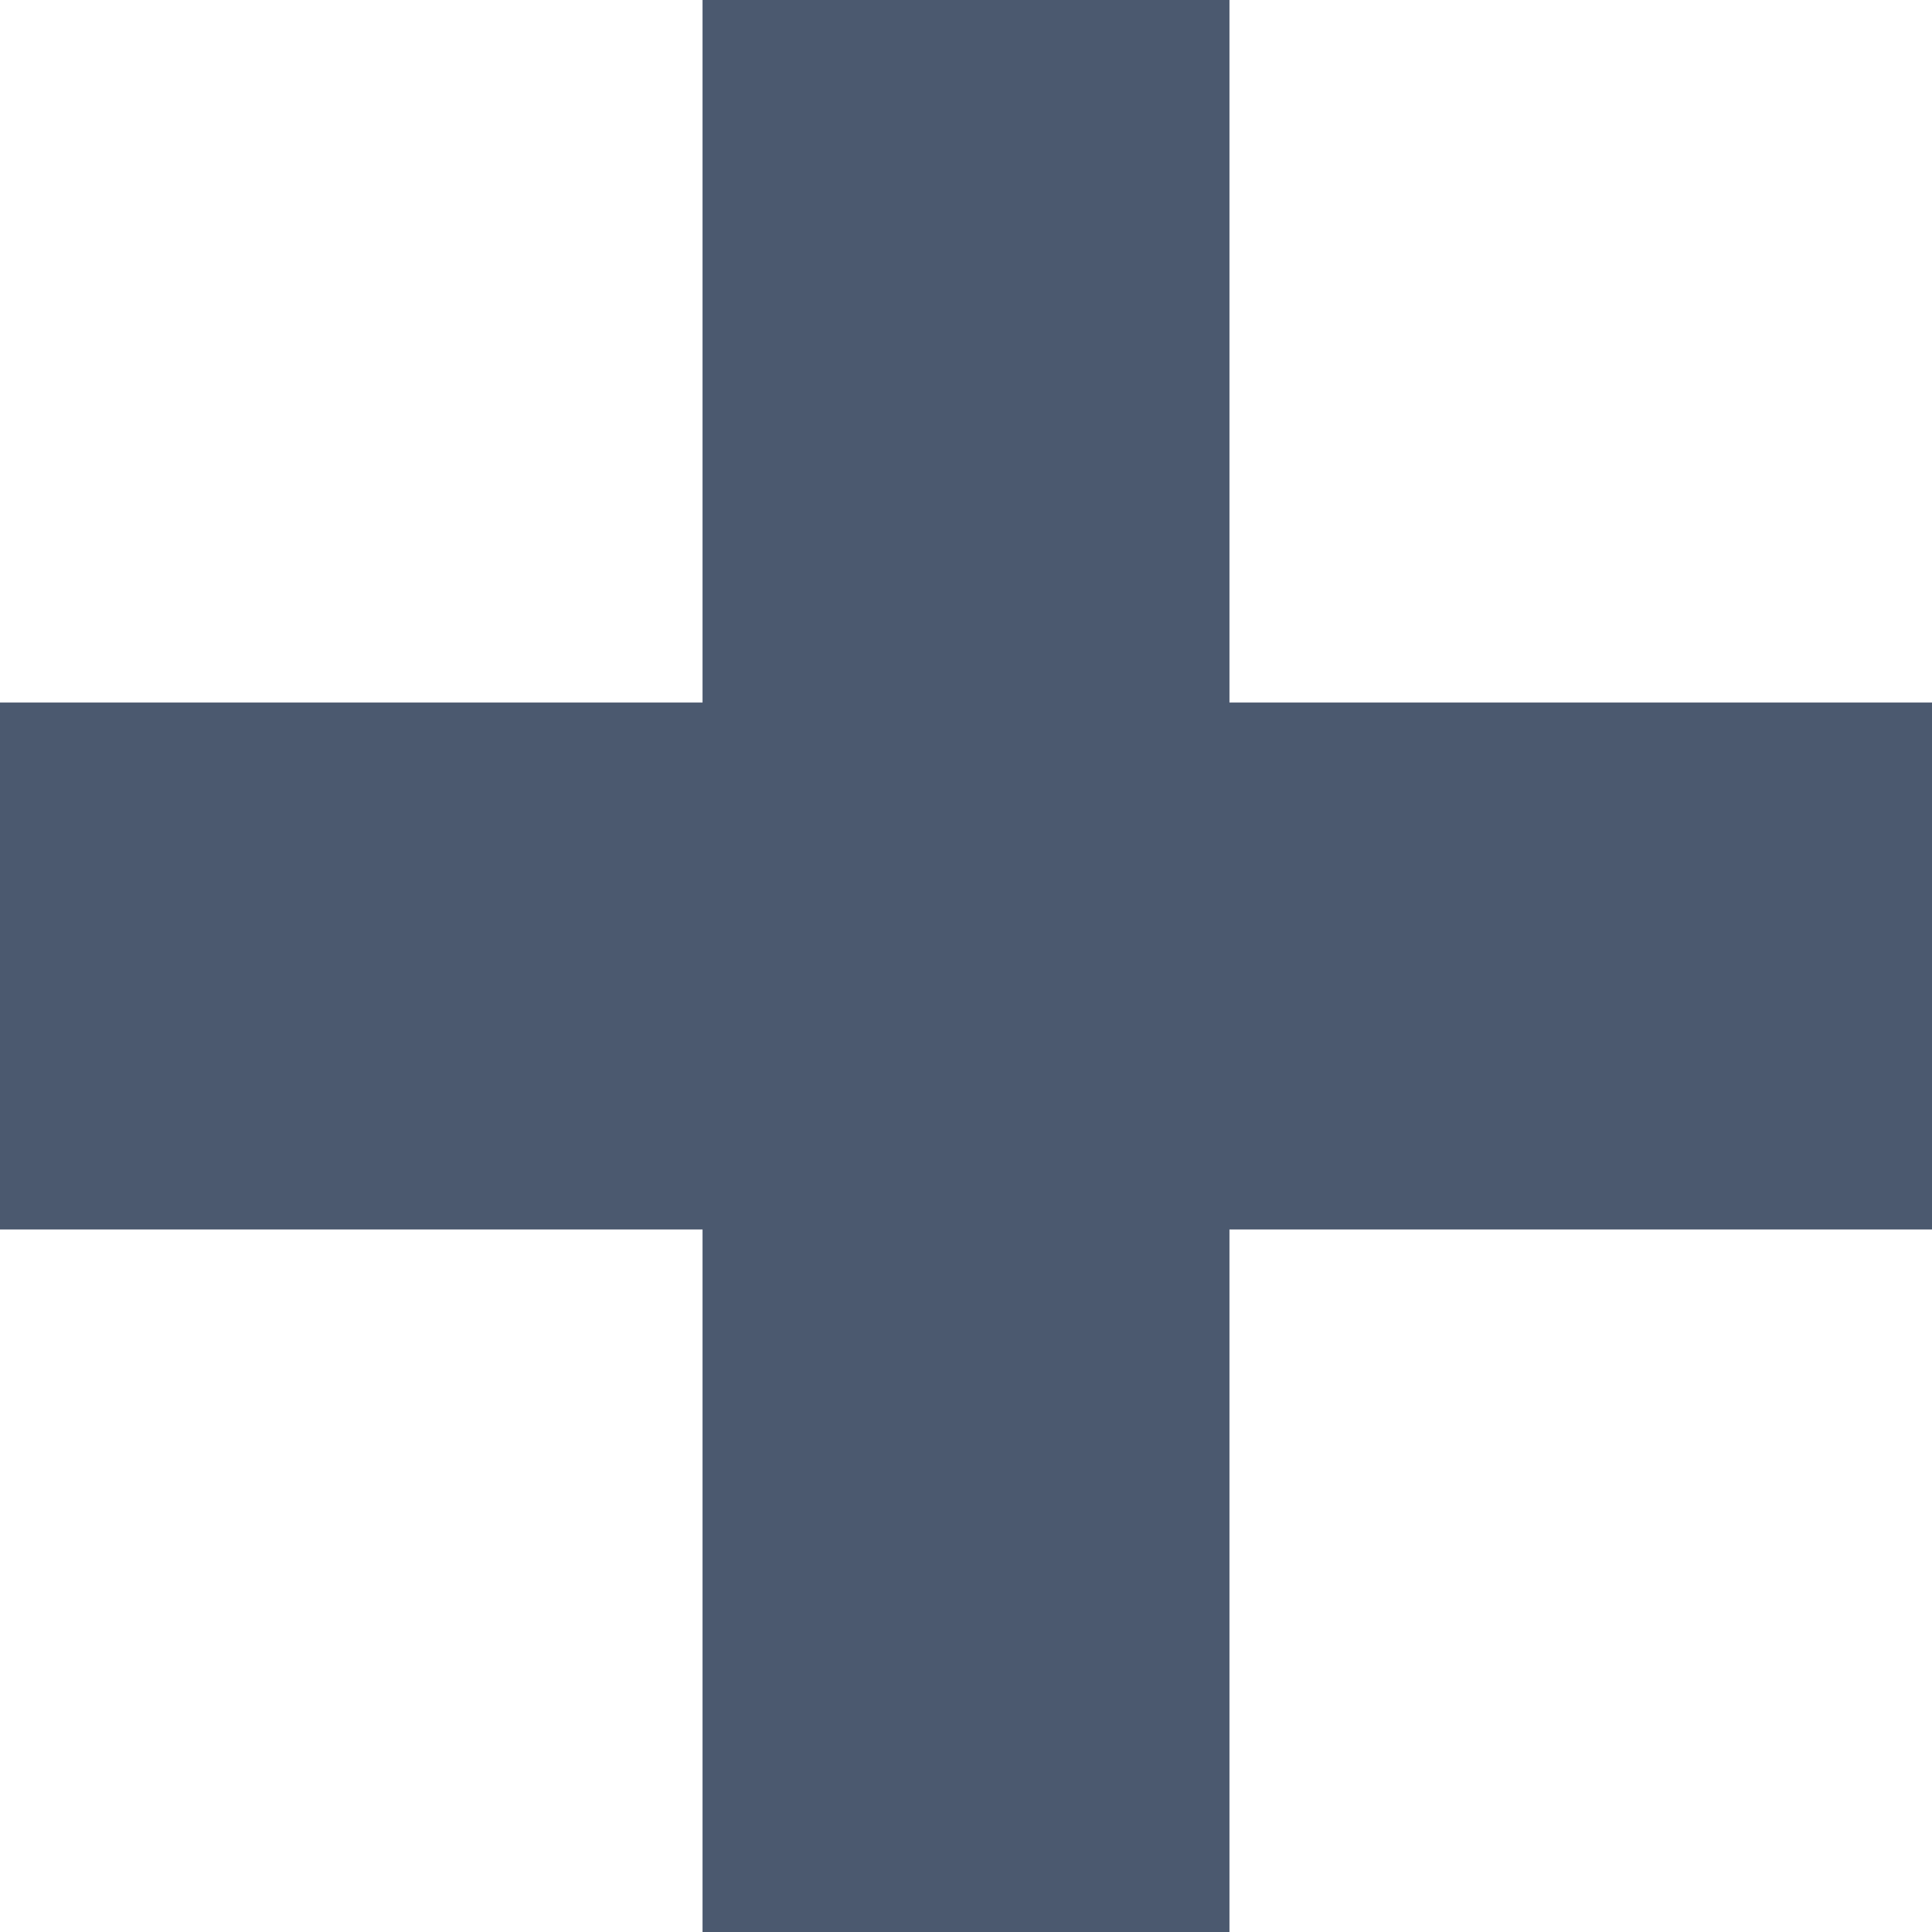
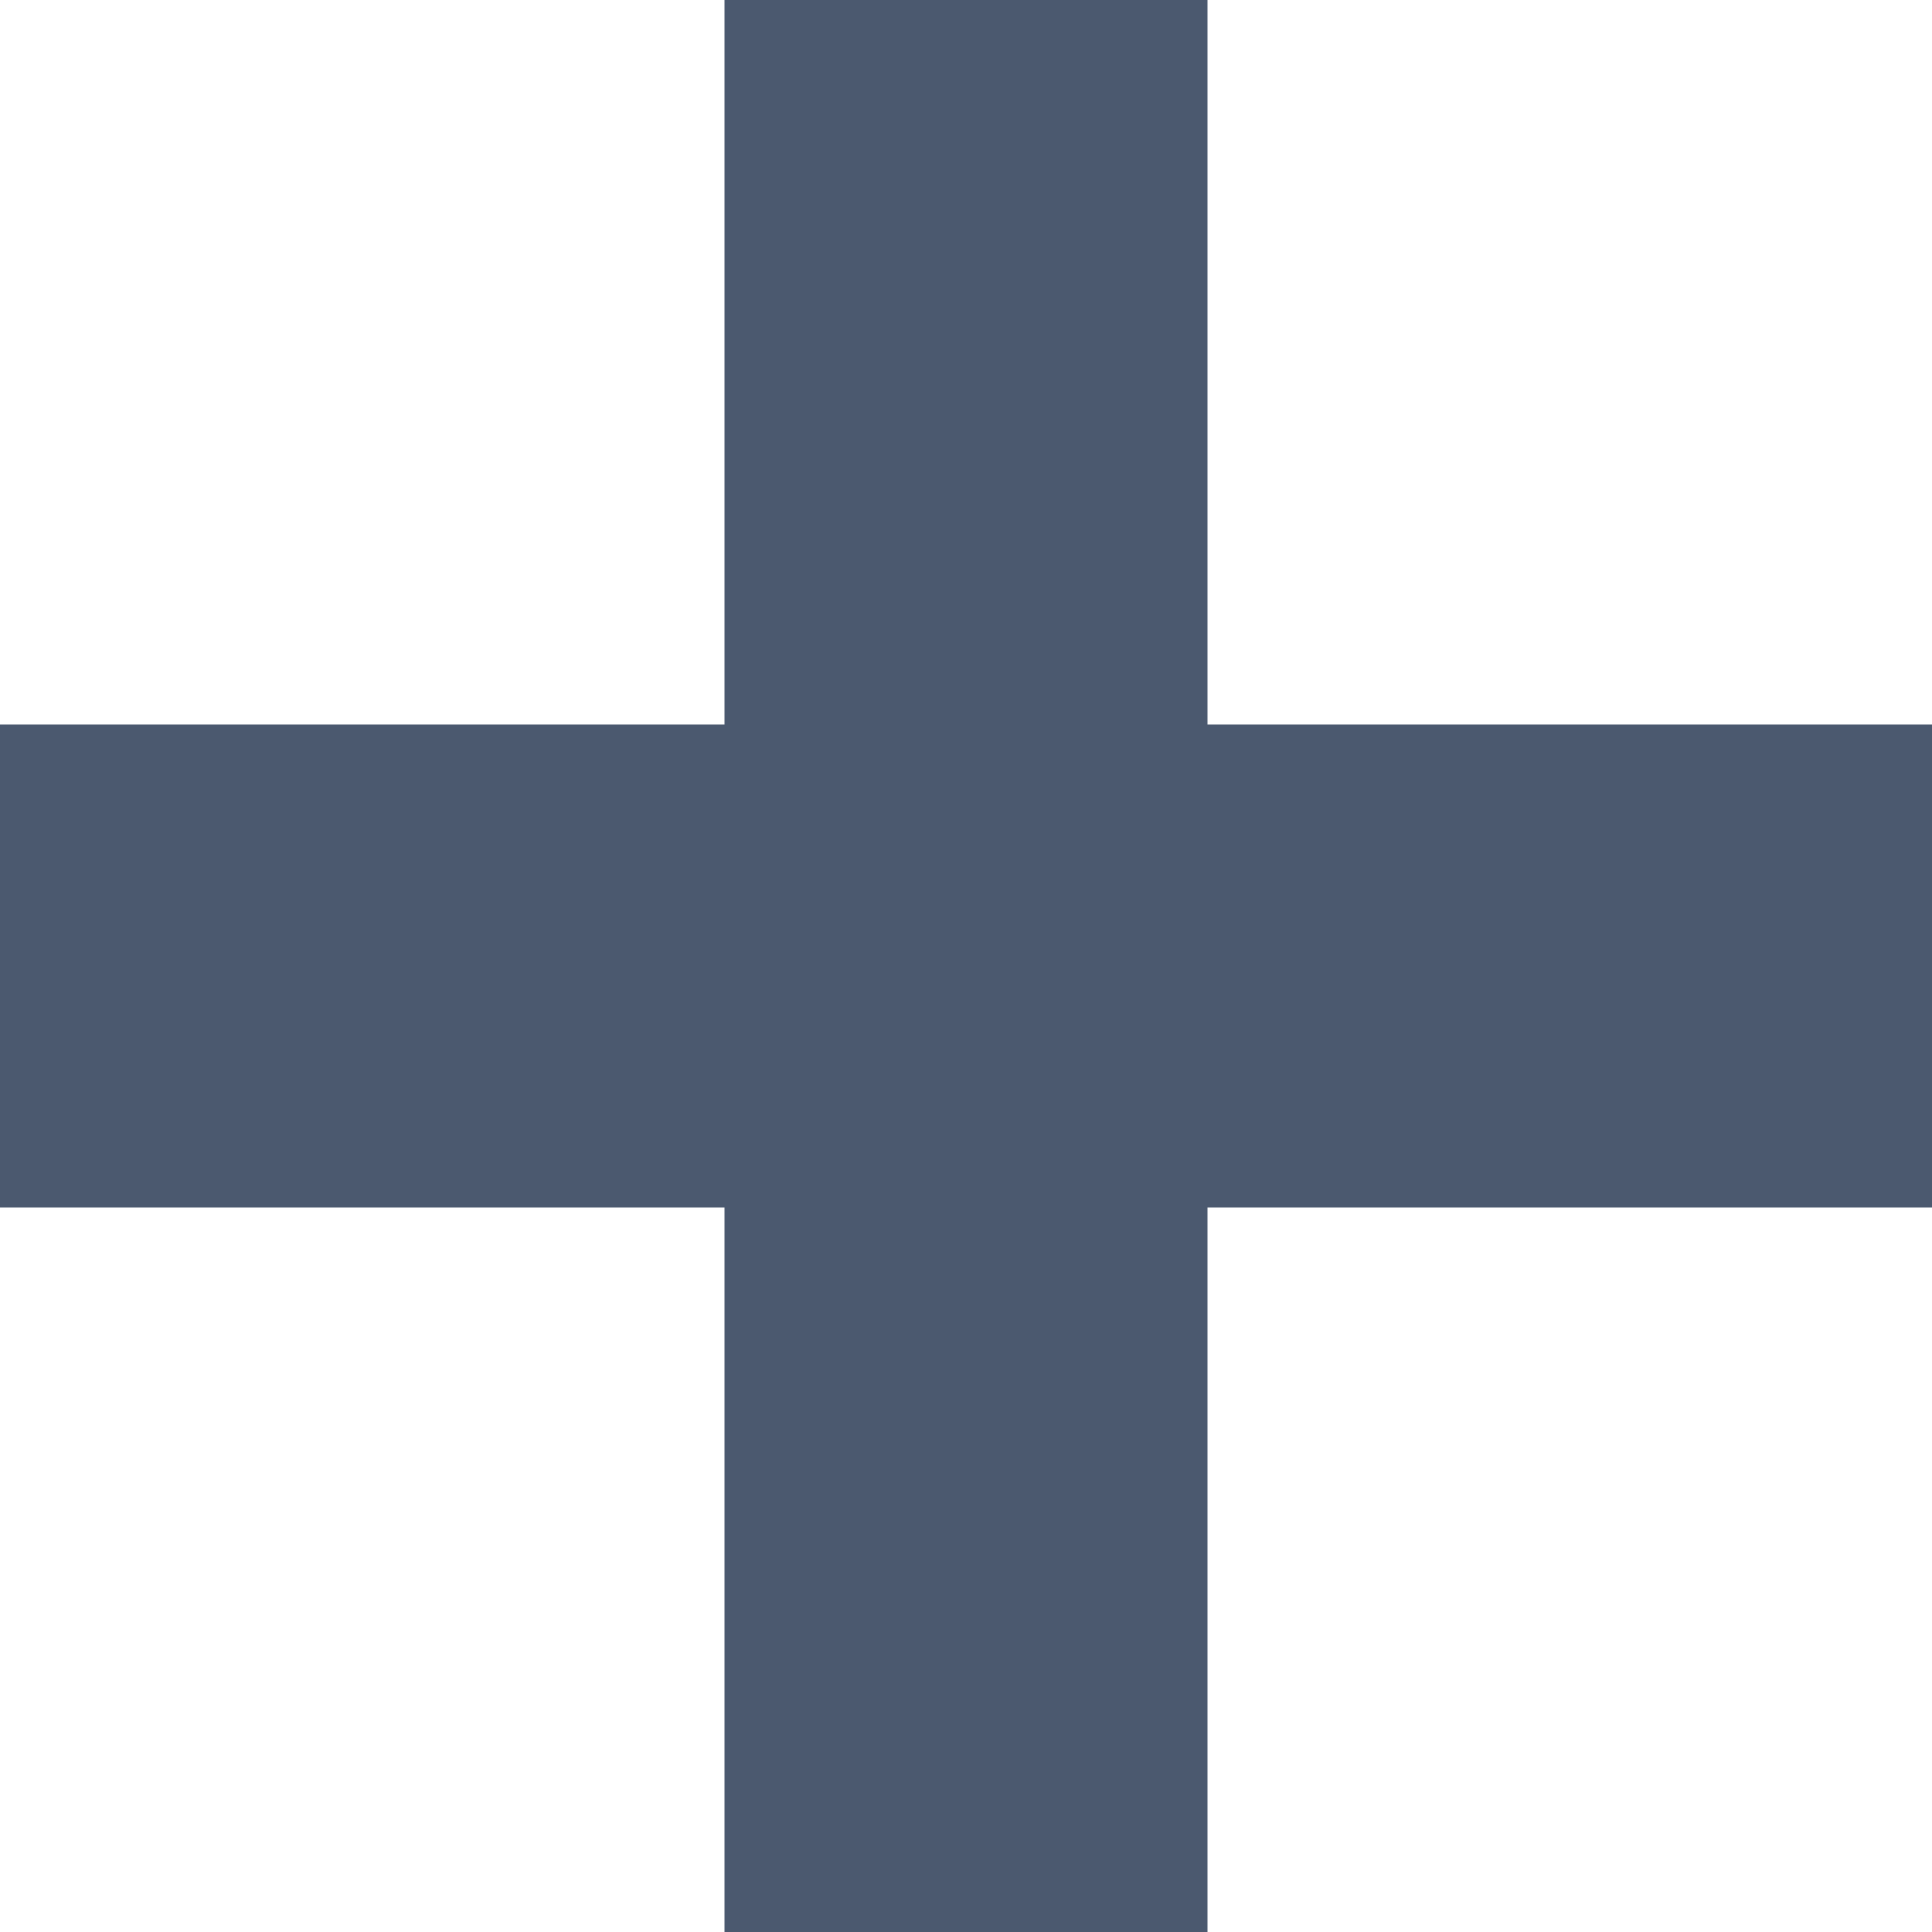
- <svg xmlns="http://www.w3.org/2000/svg" width="11px" height="11px" viewBox="0 0 11 11" version="1.1">
+ <svg xmlns="http://www.w3.org/2000/svg" width="8px" height="8px" viewBox="0 0 8 8" version="1.1">
  <defs />
  <g id="Article-concepts" stroke="none" stroke-width="1" fill="none" fill-rule="evenodd">
-     <g id="Artboard-4" fill="#4B596F">
+     <g id="Artboard-4-Copy-4" fill="#4B596F">
      <g id="Group">
-         <rect id="Rectangle-28" x="4" y="0" width="3" height="11" />
-         <rect id="Rectangle-28" transform="translate(5.5, 5.5) rotate(90) translate(-5.5, -5.5) " x="4" y="0" width="3" height="11" />
+         <rect id="Rectangle-28" x="3" y="0" width="2" height="8" />
+         <rect id="Rectangle-28" transform="translate(4, 4) rotate(90) translate(-4, -4) " x="3" y="0" width="2" height="8" />
      </g>
    </g>
  </g>
</svg>
